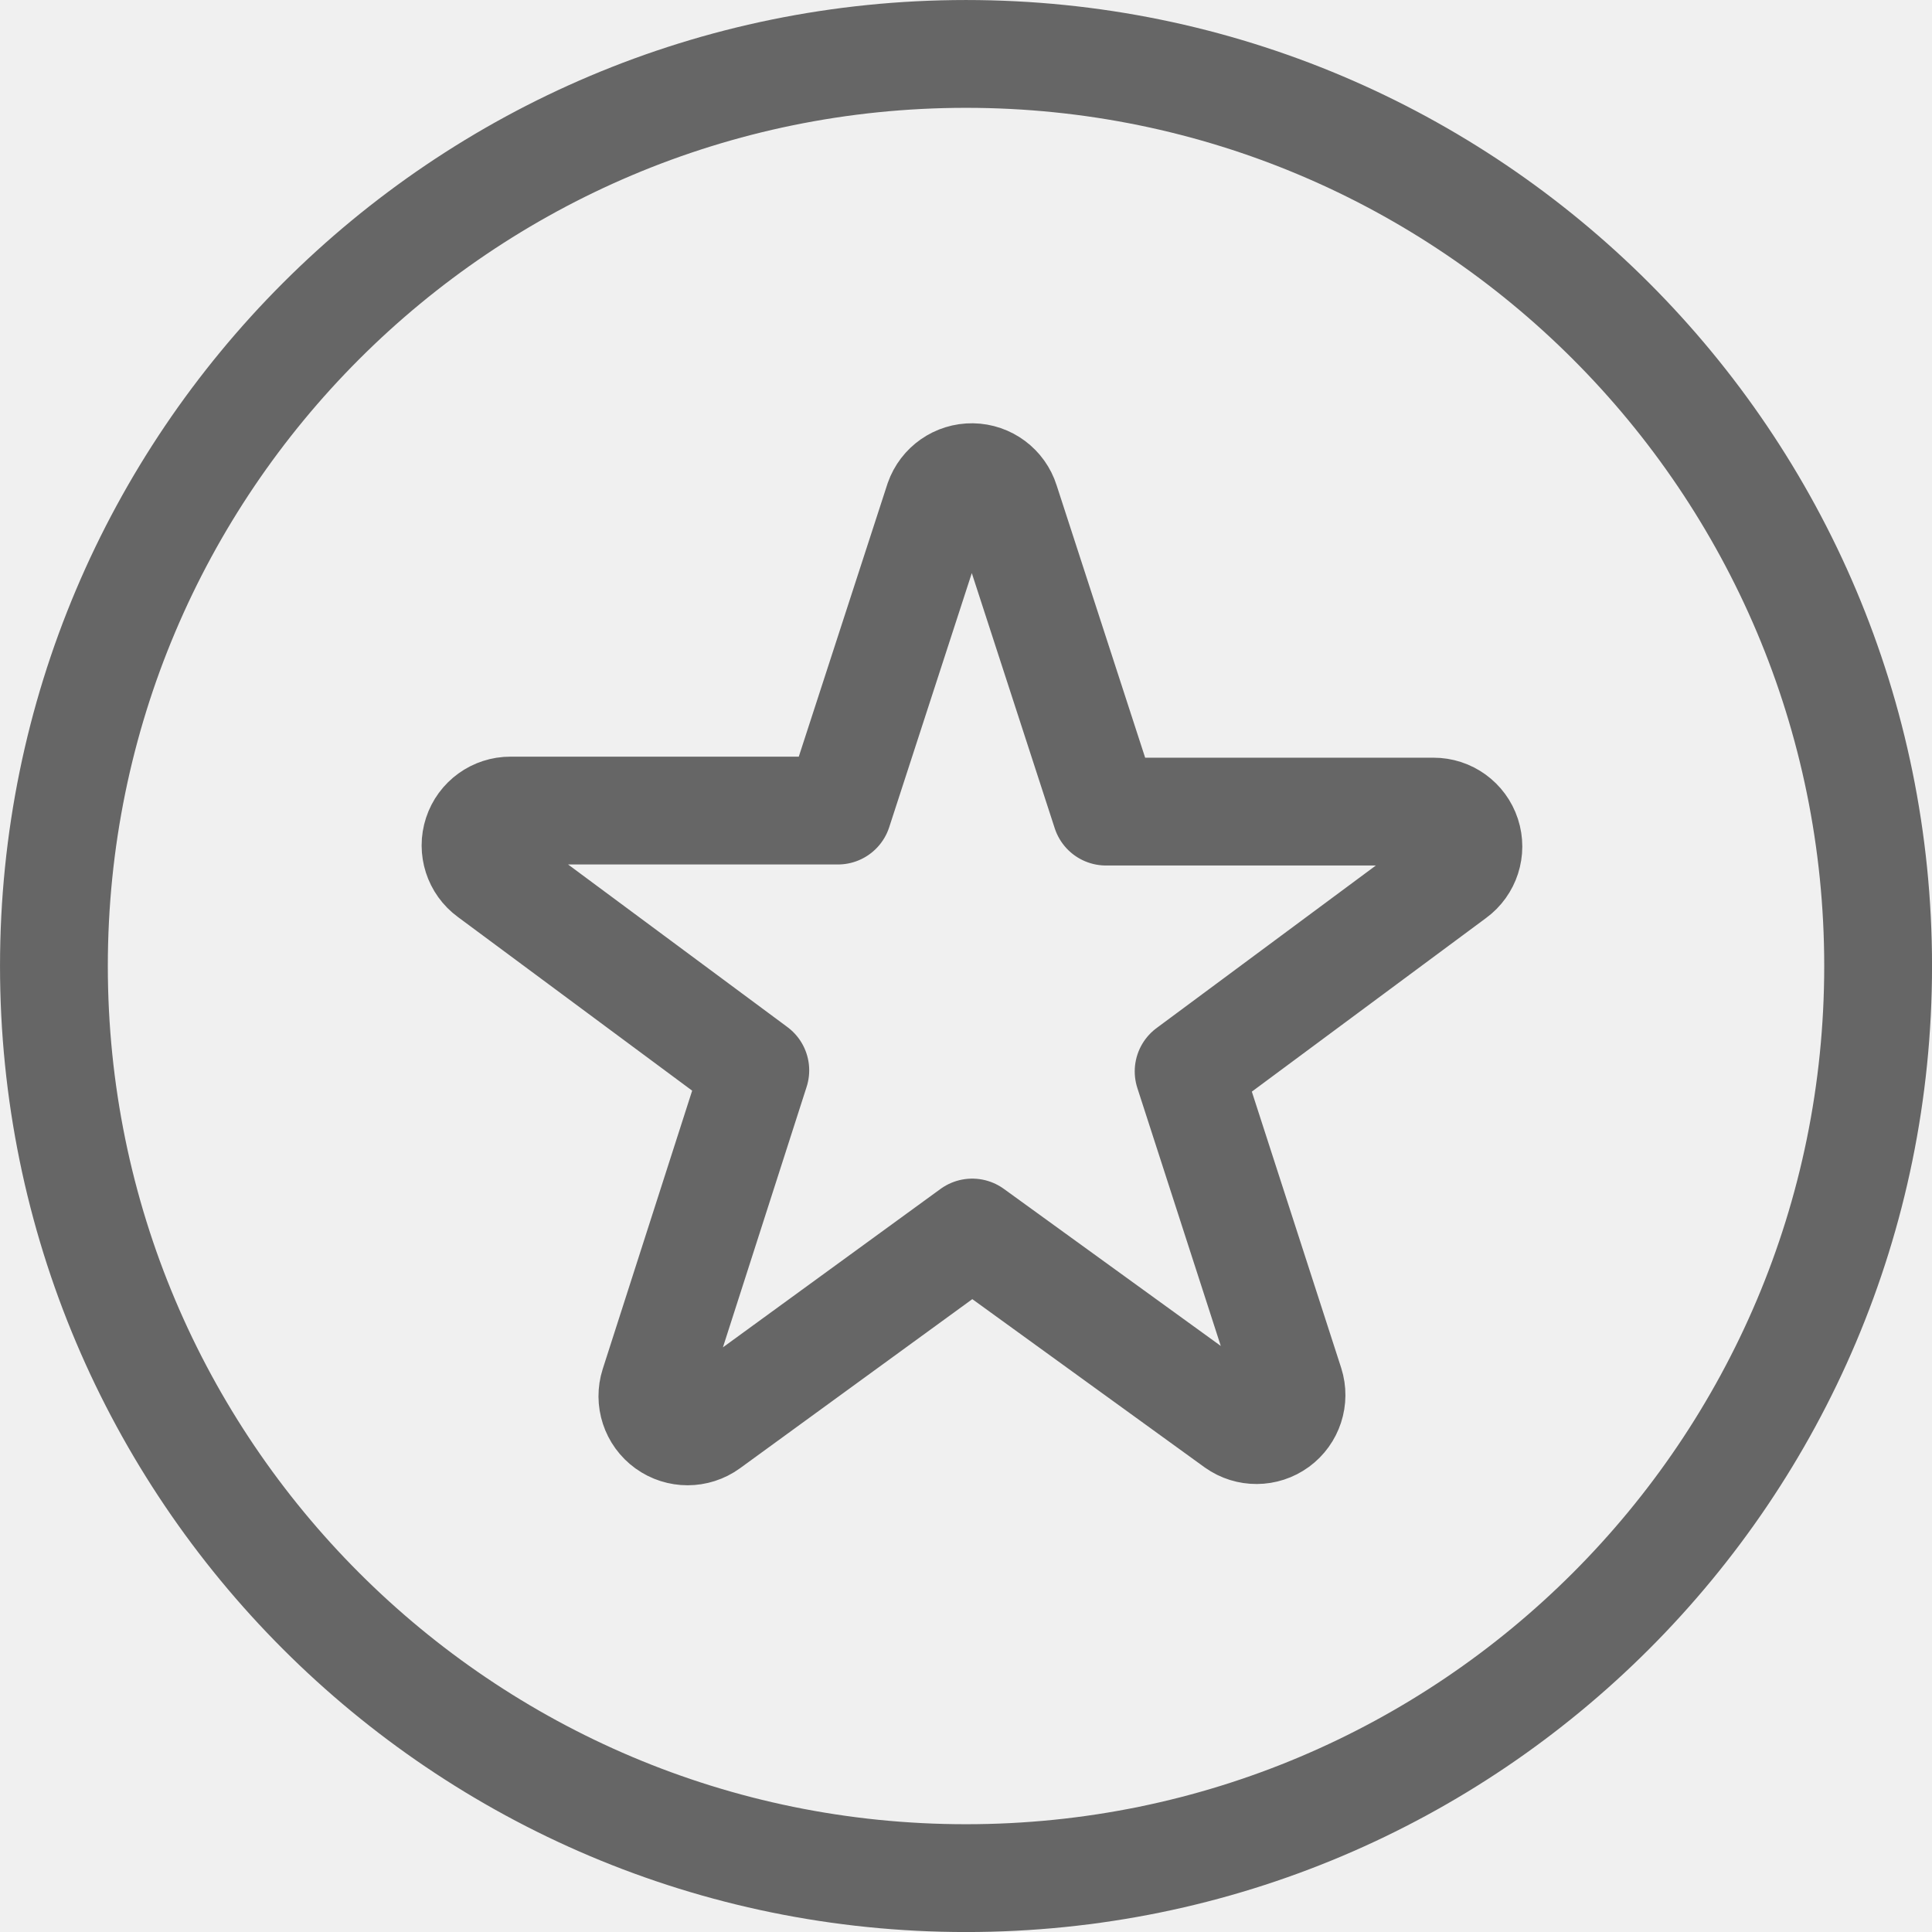
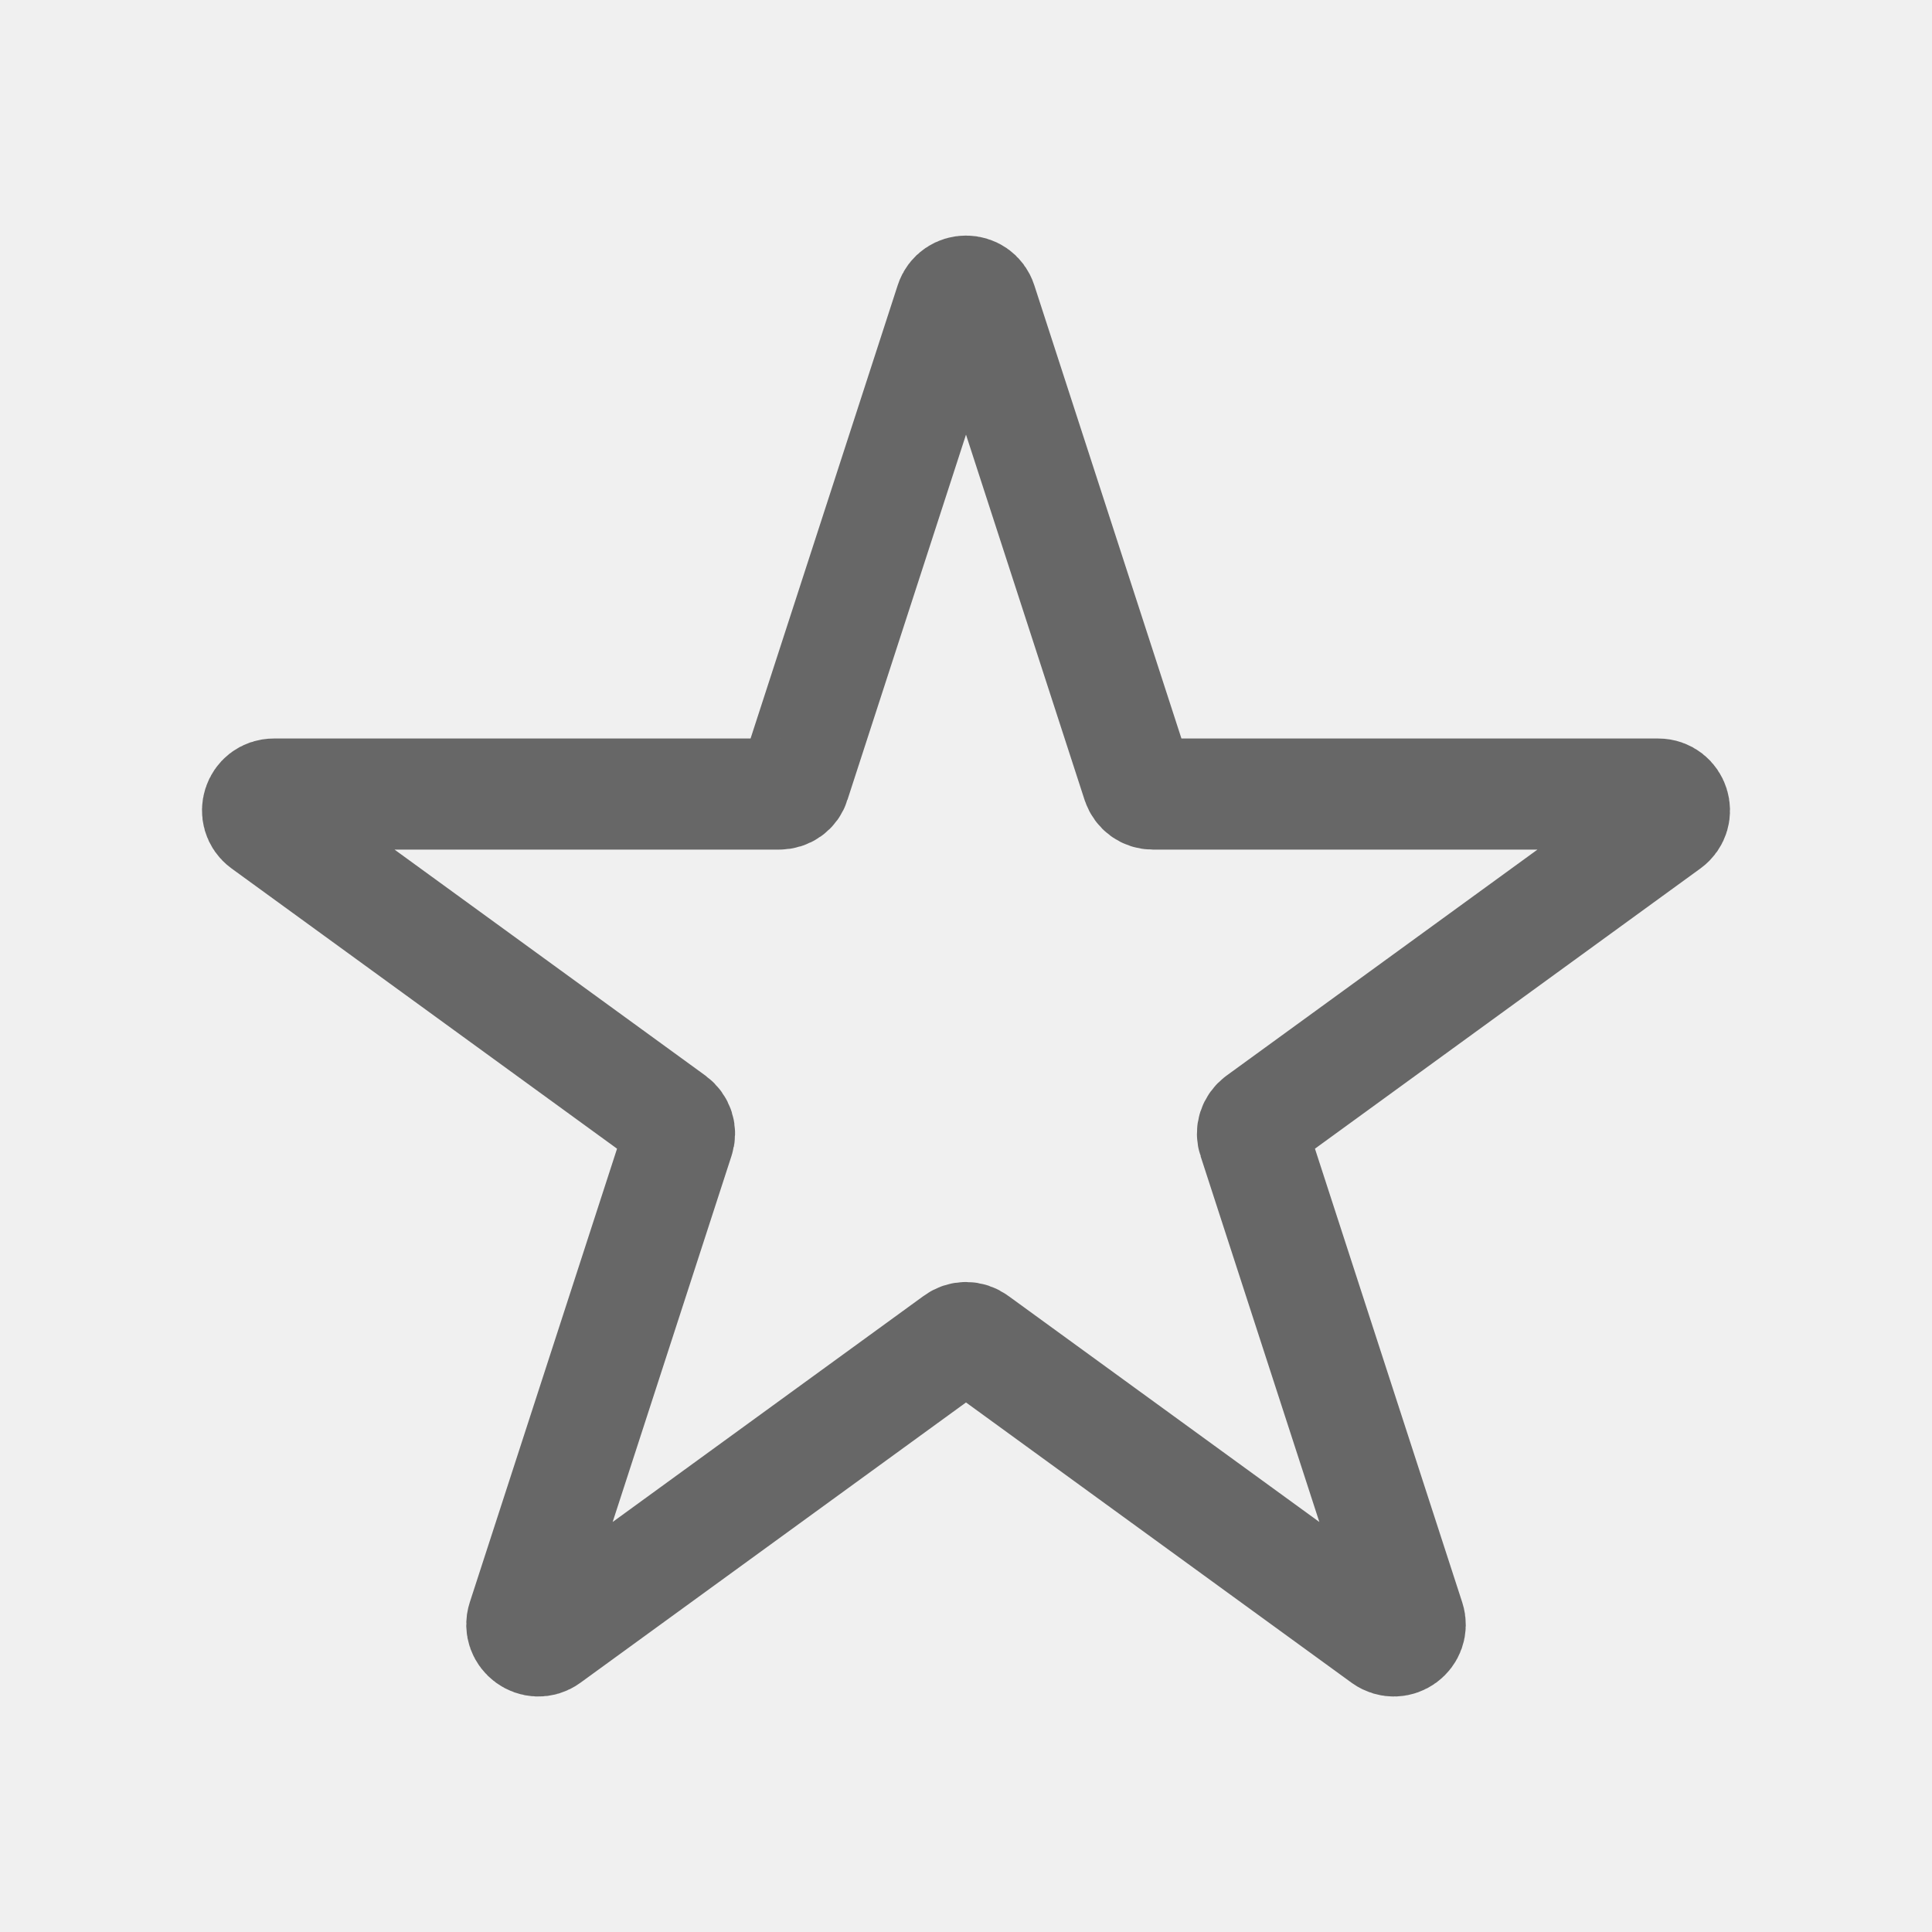
- <svg xmlns="http://www.w3.org/2000/svg" viewBox="0 0 374.07 374.07">
-   <g id="Layer_2" data-name="Layer 2">
-     <g id="Layer_1-2" data-name="Layer 1">
-       <circle cx="187.04" cy="187.04" r="176.6" style="fill:none;stroke:#666;stroke-linecap:round;stroke-linejoin:round;stroke-width:20.874px" />
-       <path d="M194.64,97.14l19.5,60h63.4a6.75,6.75,0,0,1,4,12.2l-51.4,38.1,19.6,60.6a6.79,6.79,0,0,1-10.4,7.6l-51.1-37-51.1,37.2a6.82,6.82,0,0,1-10.5-7.6l19.6-61-51.4-38.1a6.75,6.75,0,0,1,4-12.2h63.4l19.5-60A6.8,6.8,0,0,1,194.64,97.14Z" style="fill:none;stroke:#666;stroke-linecap:round;stroke-linejoin:round;stroke-width:20.874px" />
-     </g>
-   </g>
+ <svg xmlns="http://www.w3.org/2000/svg" version="1.1" id="Capa_1" x="0px" y="0px" viewBox="0 0 400 400" style="enable-background:new 0 0 400 400;" xml:space="preserve">
+   <style type="text/css">
+ 	.st0{fill:none;stroke:#676767;stroke-width:23;stroke-miterlimit:10;}
+ 	.st1{fill:none;stroke:#676767;stroke-width:23;stroke-linecap:round;stroke-miterlimit:10;}
+ 	.st2{fill:#FFFFFF;}
+ 	.st3{fill:none;stroke:#676767;stroke-width:23;stroke-linejoin:round;stroke-miterlimit:10;}
+ 	.st4{fill:#676767;}
+ 	.st5{fill:none;stroke:#676767;stroke-width:23;stroke-linecap:round;stroke-linejoin:round;stroke-miterlimit:10;}
+ </style>
+   <path class="st0" d="M203.2,62.6l32.3,99.5c0.5,1.4,1.7,2.3,3.2,2.3h104.6c3.3,0,4.6,4.2,2,6.1L260.7,232c-1.2,0.9-1.7,2.4-1.2,3.8  l32.3,99.5c1,3.1-2.5,5.7-5.2,3.8L202,277.6c-1.2-0.9-2.8-0.9-4,0l-84.6,61.5c-2.6,1.9-6.2-0.7-5.2-3.8l32.3-99.5  c0.5-1.4,0-2.9-1.2-3.8l-84.6-61.5c-2.6-1.9-1.3-6.1,2-6.1h104.6c1.5,0,2.8-0.9,3.2-2.3l32.3-99.5C197.8,59.5,202.2,59.5,203.2,62.6  z" />
</svg>
